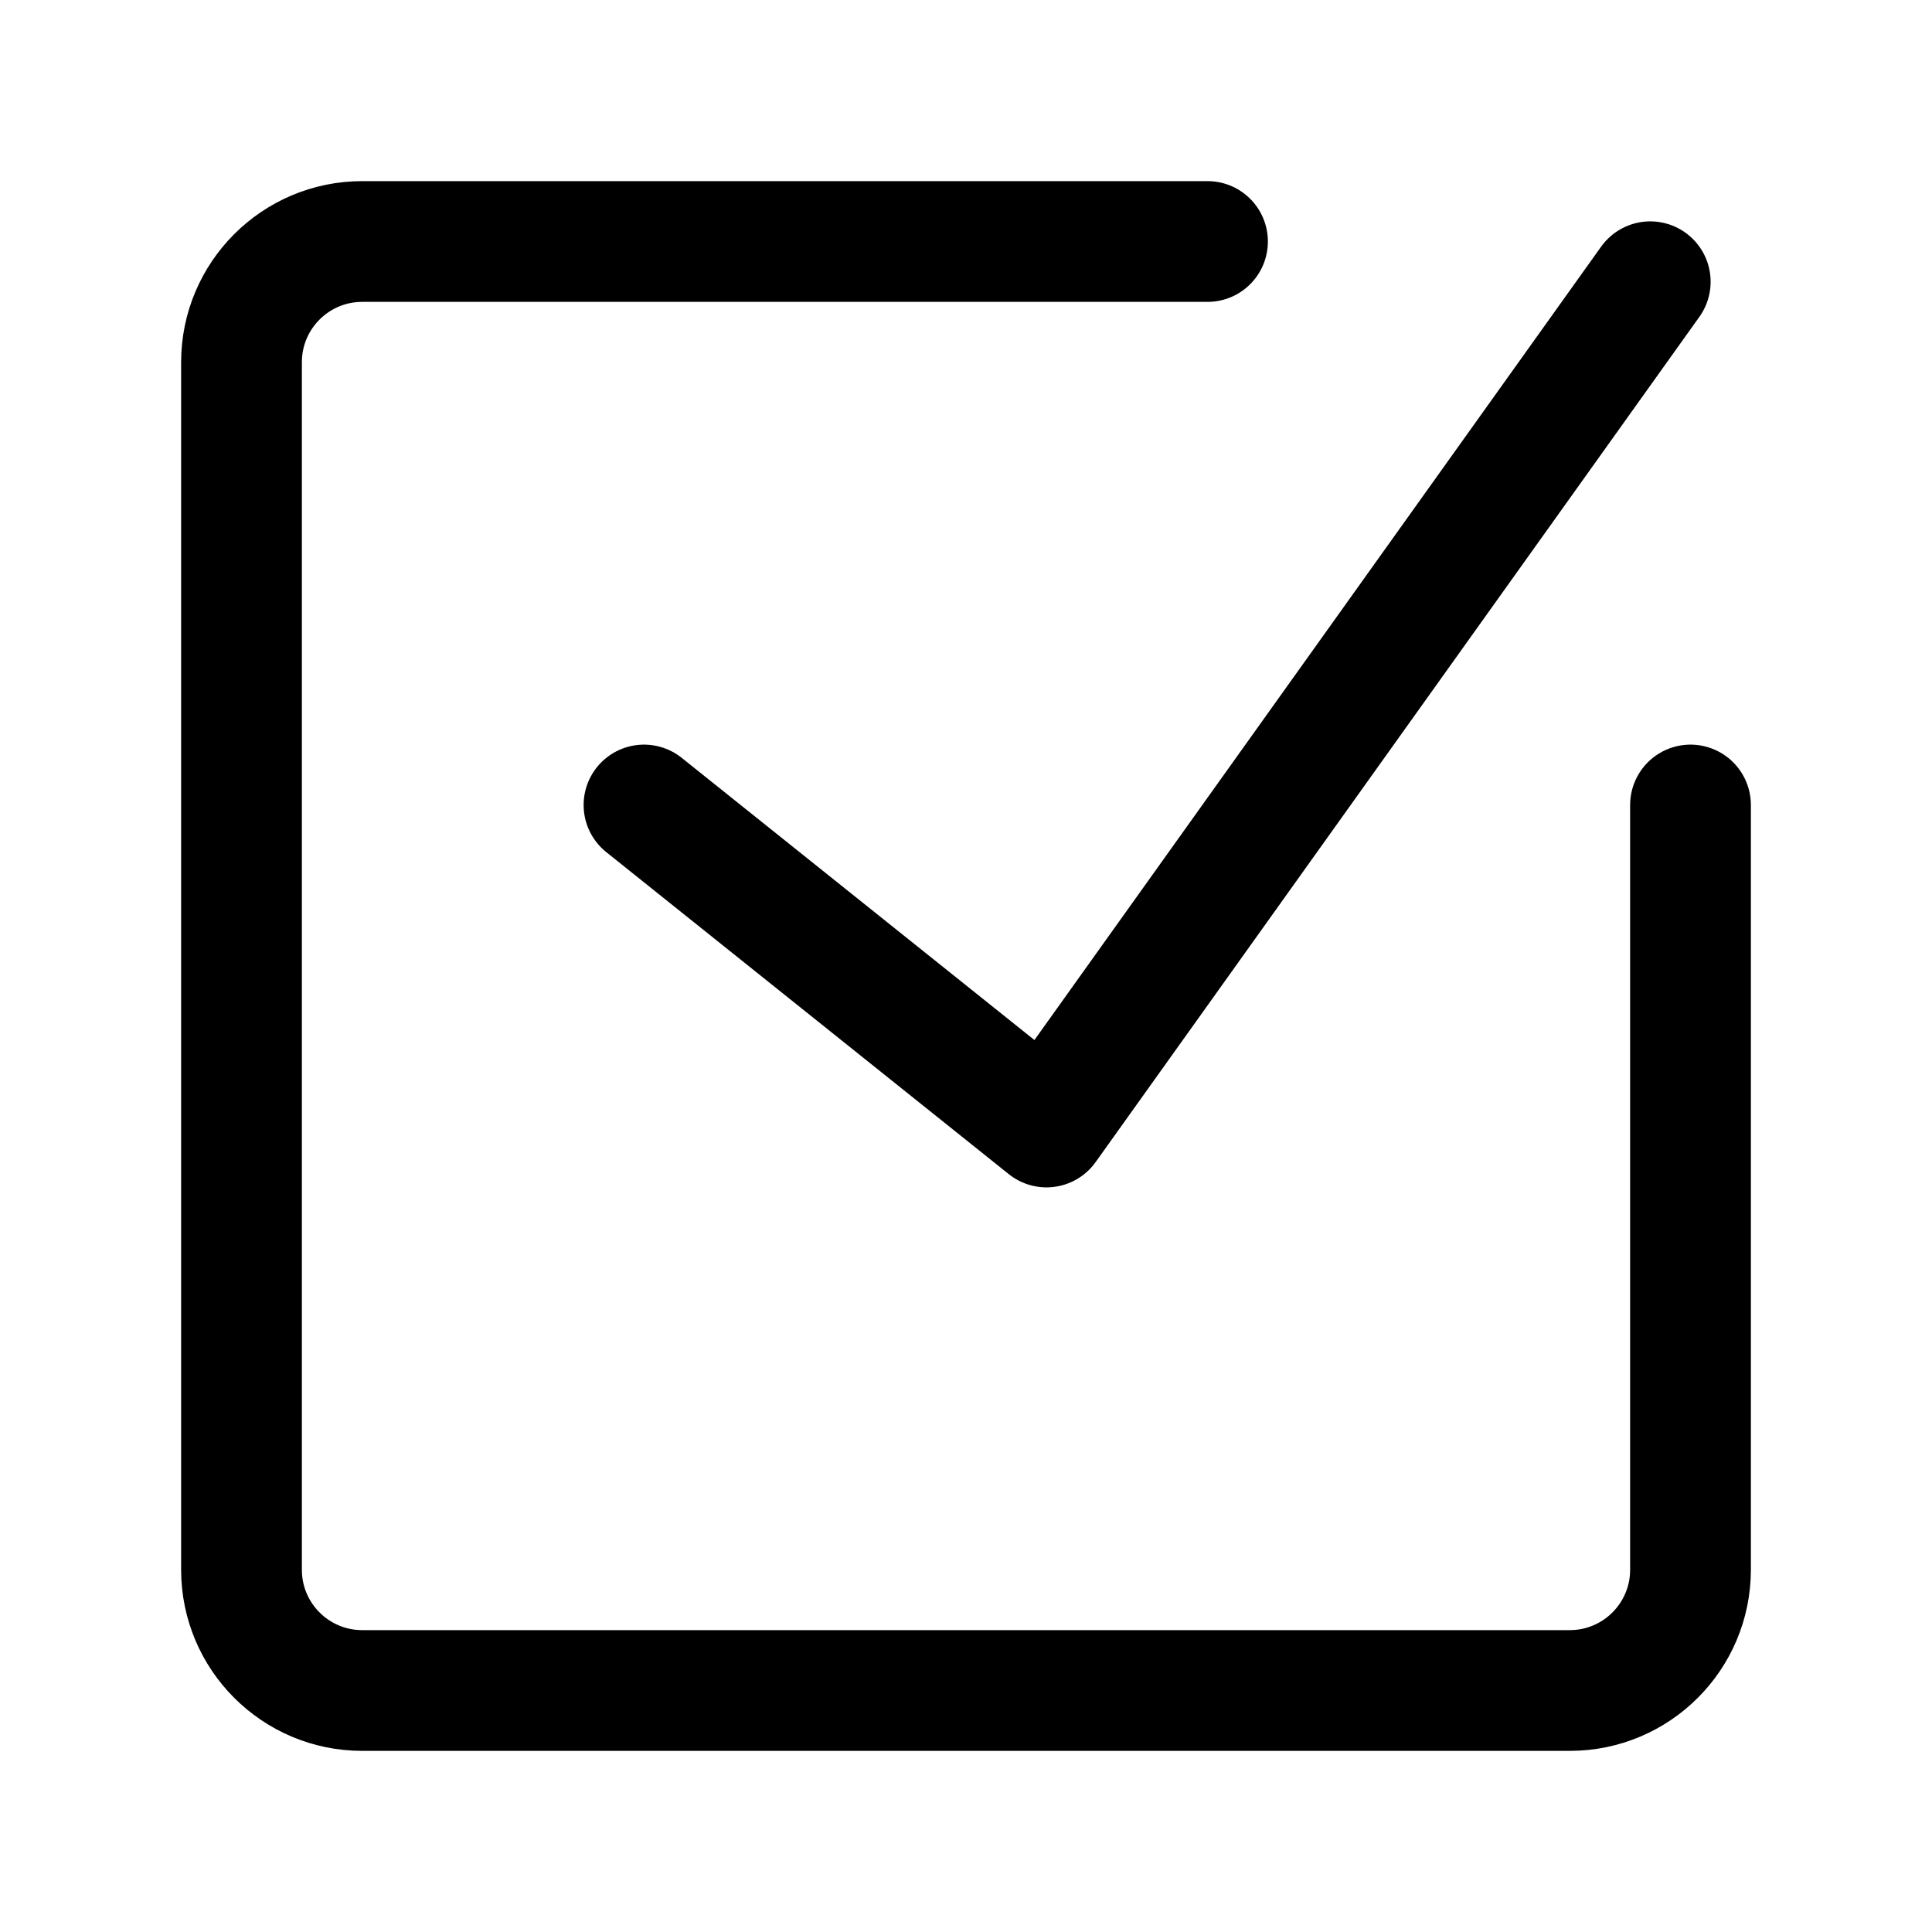
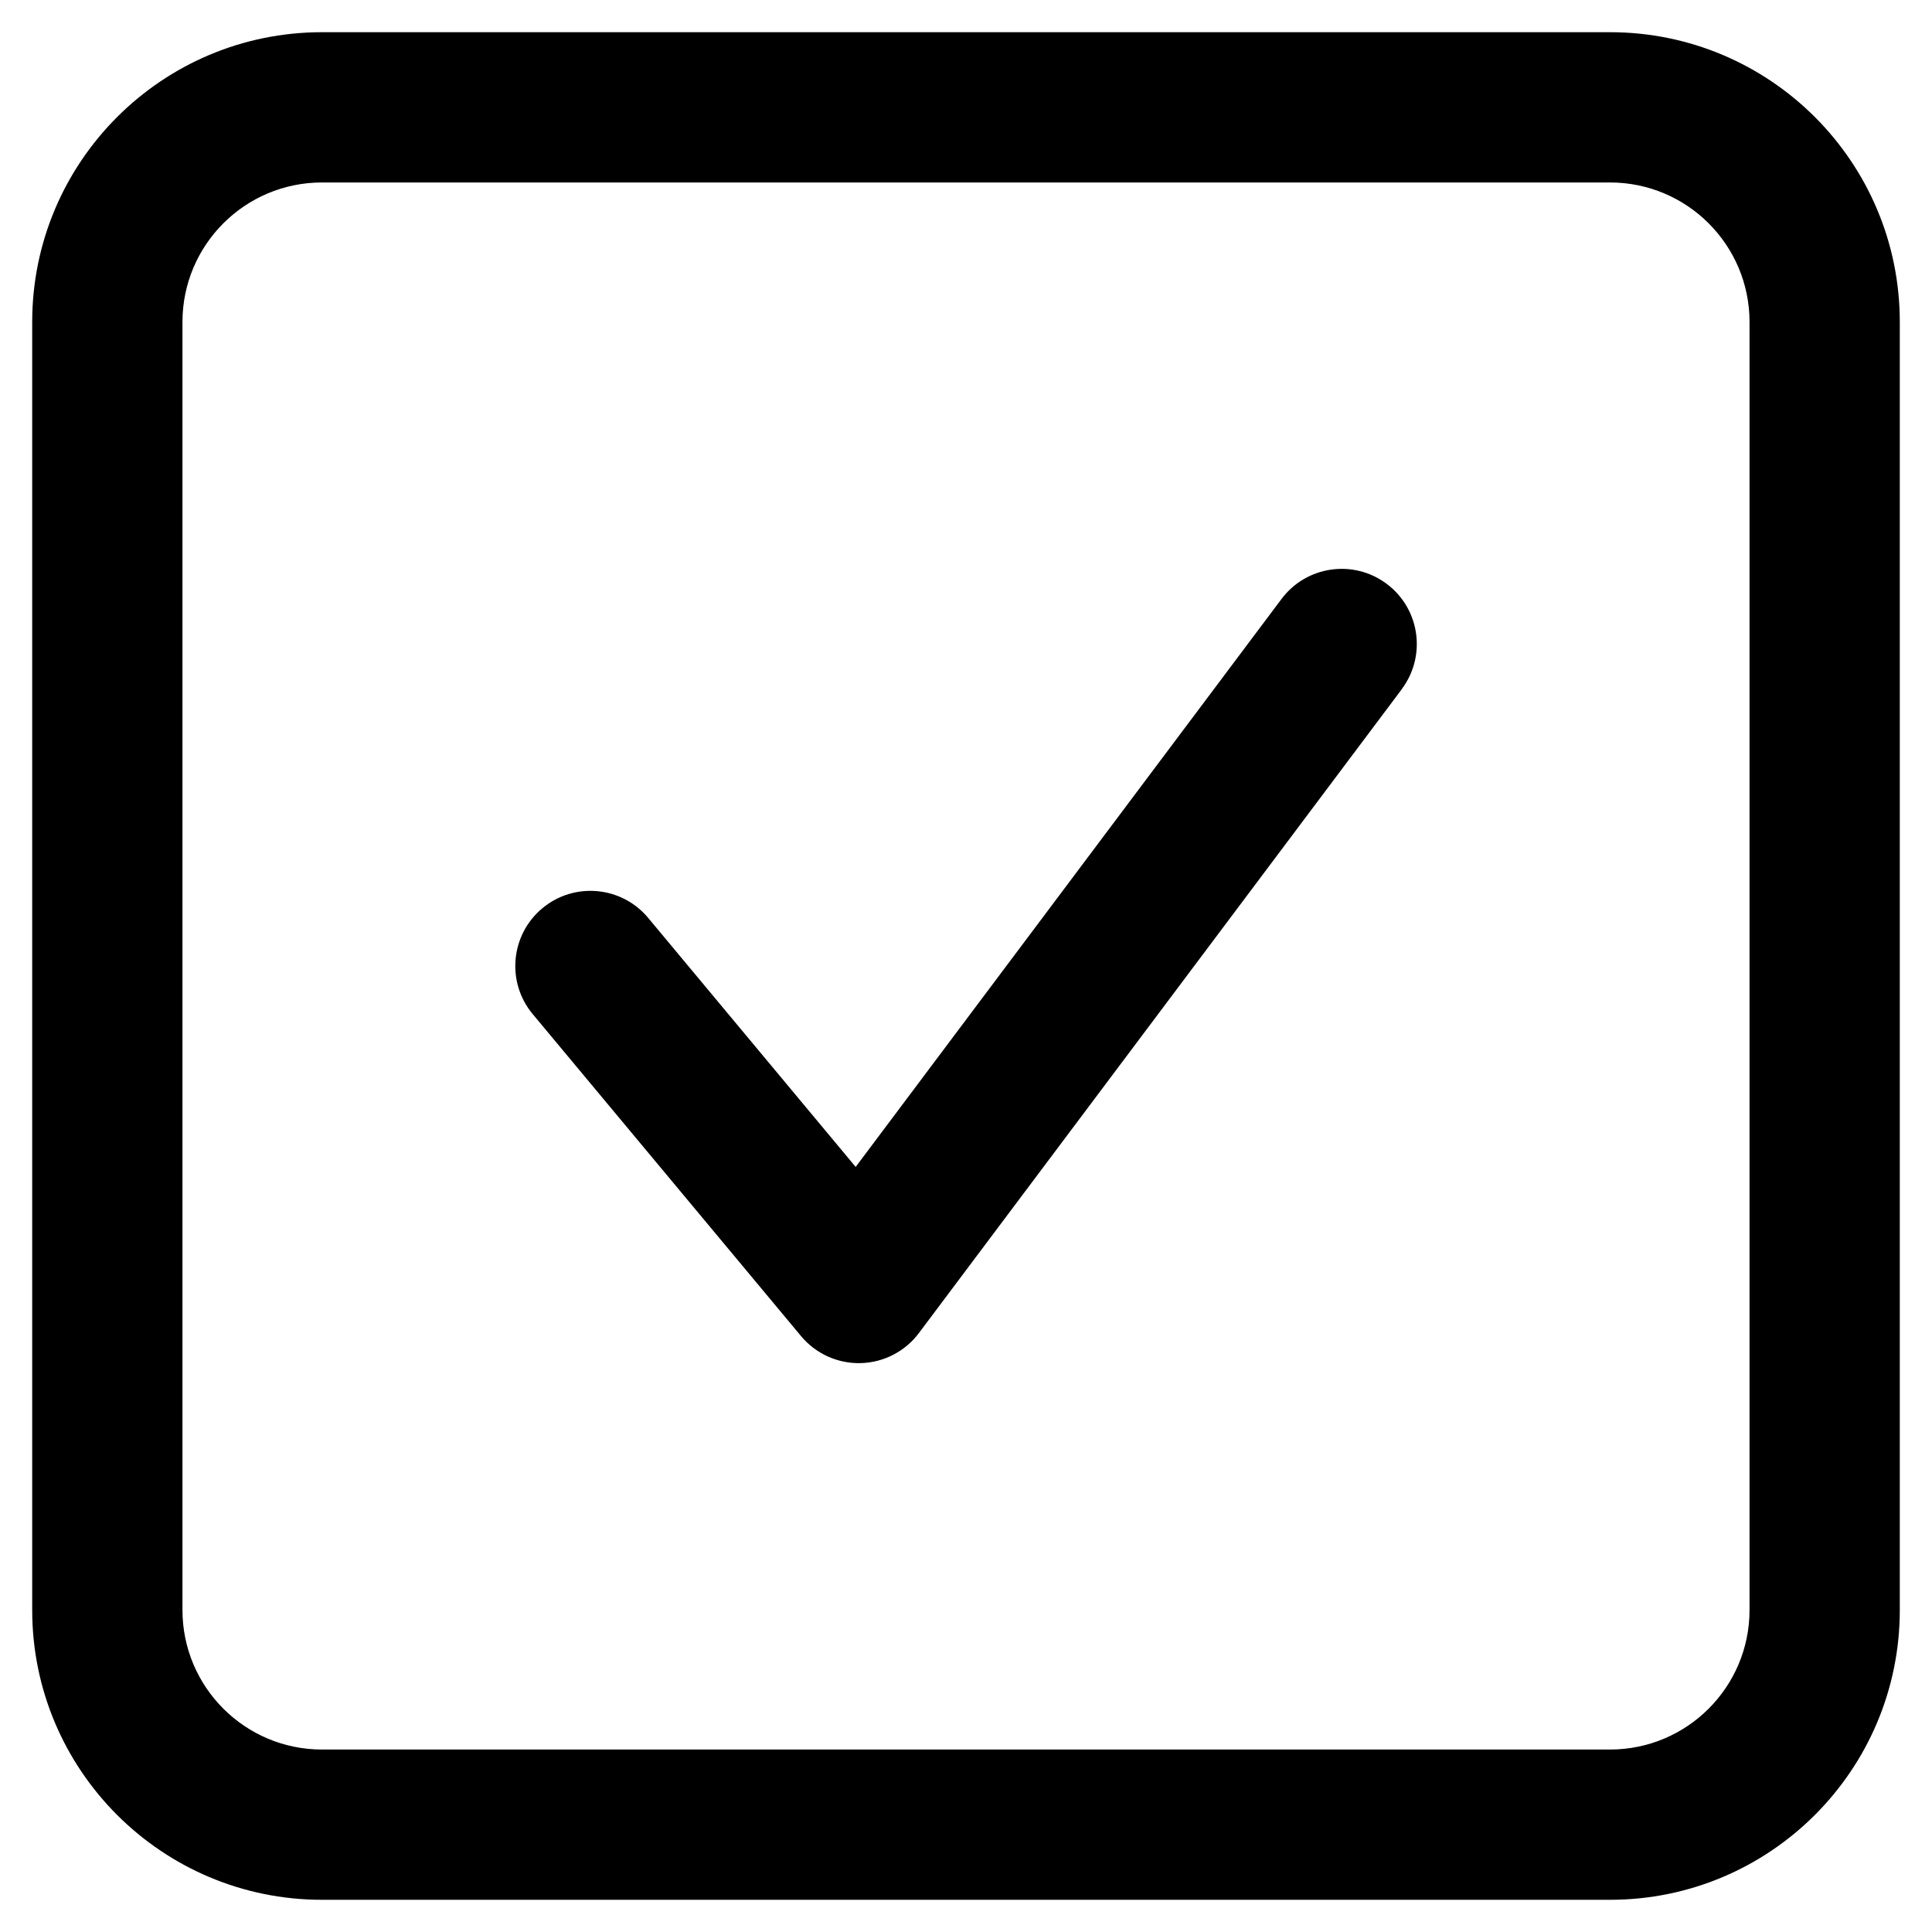
- <svg xmlns="http://www.w3.org/2000/svg" width="24" height="24" viewBox="0 0 48 48" fill="none">
-   <g clip-path="url(#icon-cb41866353e4f38)">
-     <path d="M42 20V39C42 40.657 40.657 42 39 42H9C7.343 42 6 40.657 6 39V9C6 7.343 7.343 6 9 6H30" stroke="currentColor" stroke-width="3" stroke-linecap="round" stroke-linejoin="round" />
-     <path d="M16 20L26 28L41 7" stroke="currentColor" stroke-width="3" stroke-linecap="round" stroke-linejoin="round" />
-   </g>
-   <defs>
-     <clipPath id="icon-cb41866353e4f38">
-       <rect width="48" height="48" fill="currentColor" />
-     </clipPath>
-   </defs>
+ <svg xmlns="http://www.w3.org/2000/svg" fill="currentColor" viewBox="3 3 18 18">
+   <path d="M16.06 9.42a.7.7 0 1 0-1.12-.84l-3.968 5.292-1.933-2.32a.7.7 0 1 0-1.076.896l2.5 3a.7.7 0 0 0 1.098-.028l4.5-6Z" />
+   <path fill-rule="evenodd" d="M6 3.3A2.7 2.7 0 0 0 3.3 6v12A2.7 2.7 0 0 0 6 20.7h12a2.7 2.7 0 0 0 2.7-2.7V6A2.7 2.7 0 0 0 18 3.3zM4.7 6A1.3 1.3 0 0 1 6 4.7h12A1.3 1.3 0 0 1 19.3 6v12a1.3 1.3 0 0 1-1.3 1.3H6A1.3 1.3 0 0 1 4.7 18z" clip-rule="evenodd" />
</svg>
